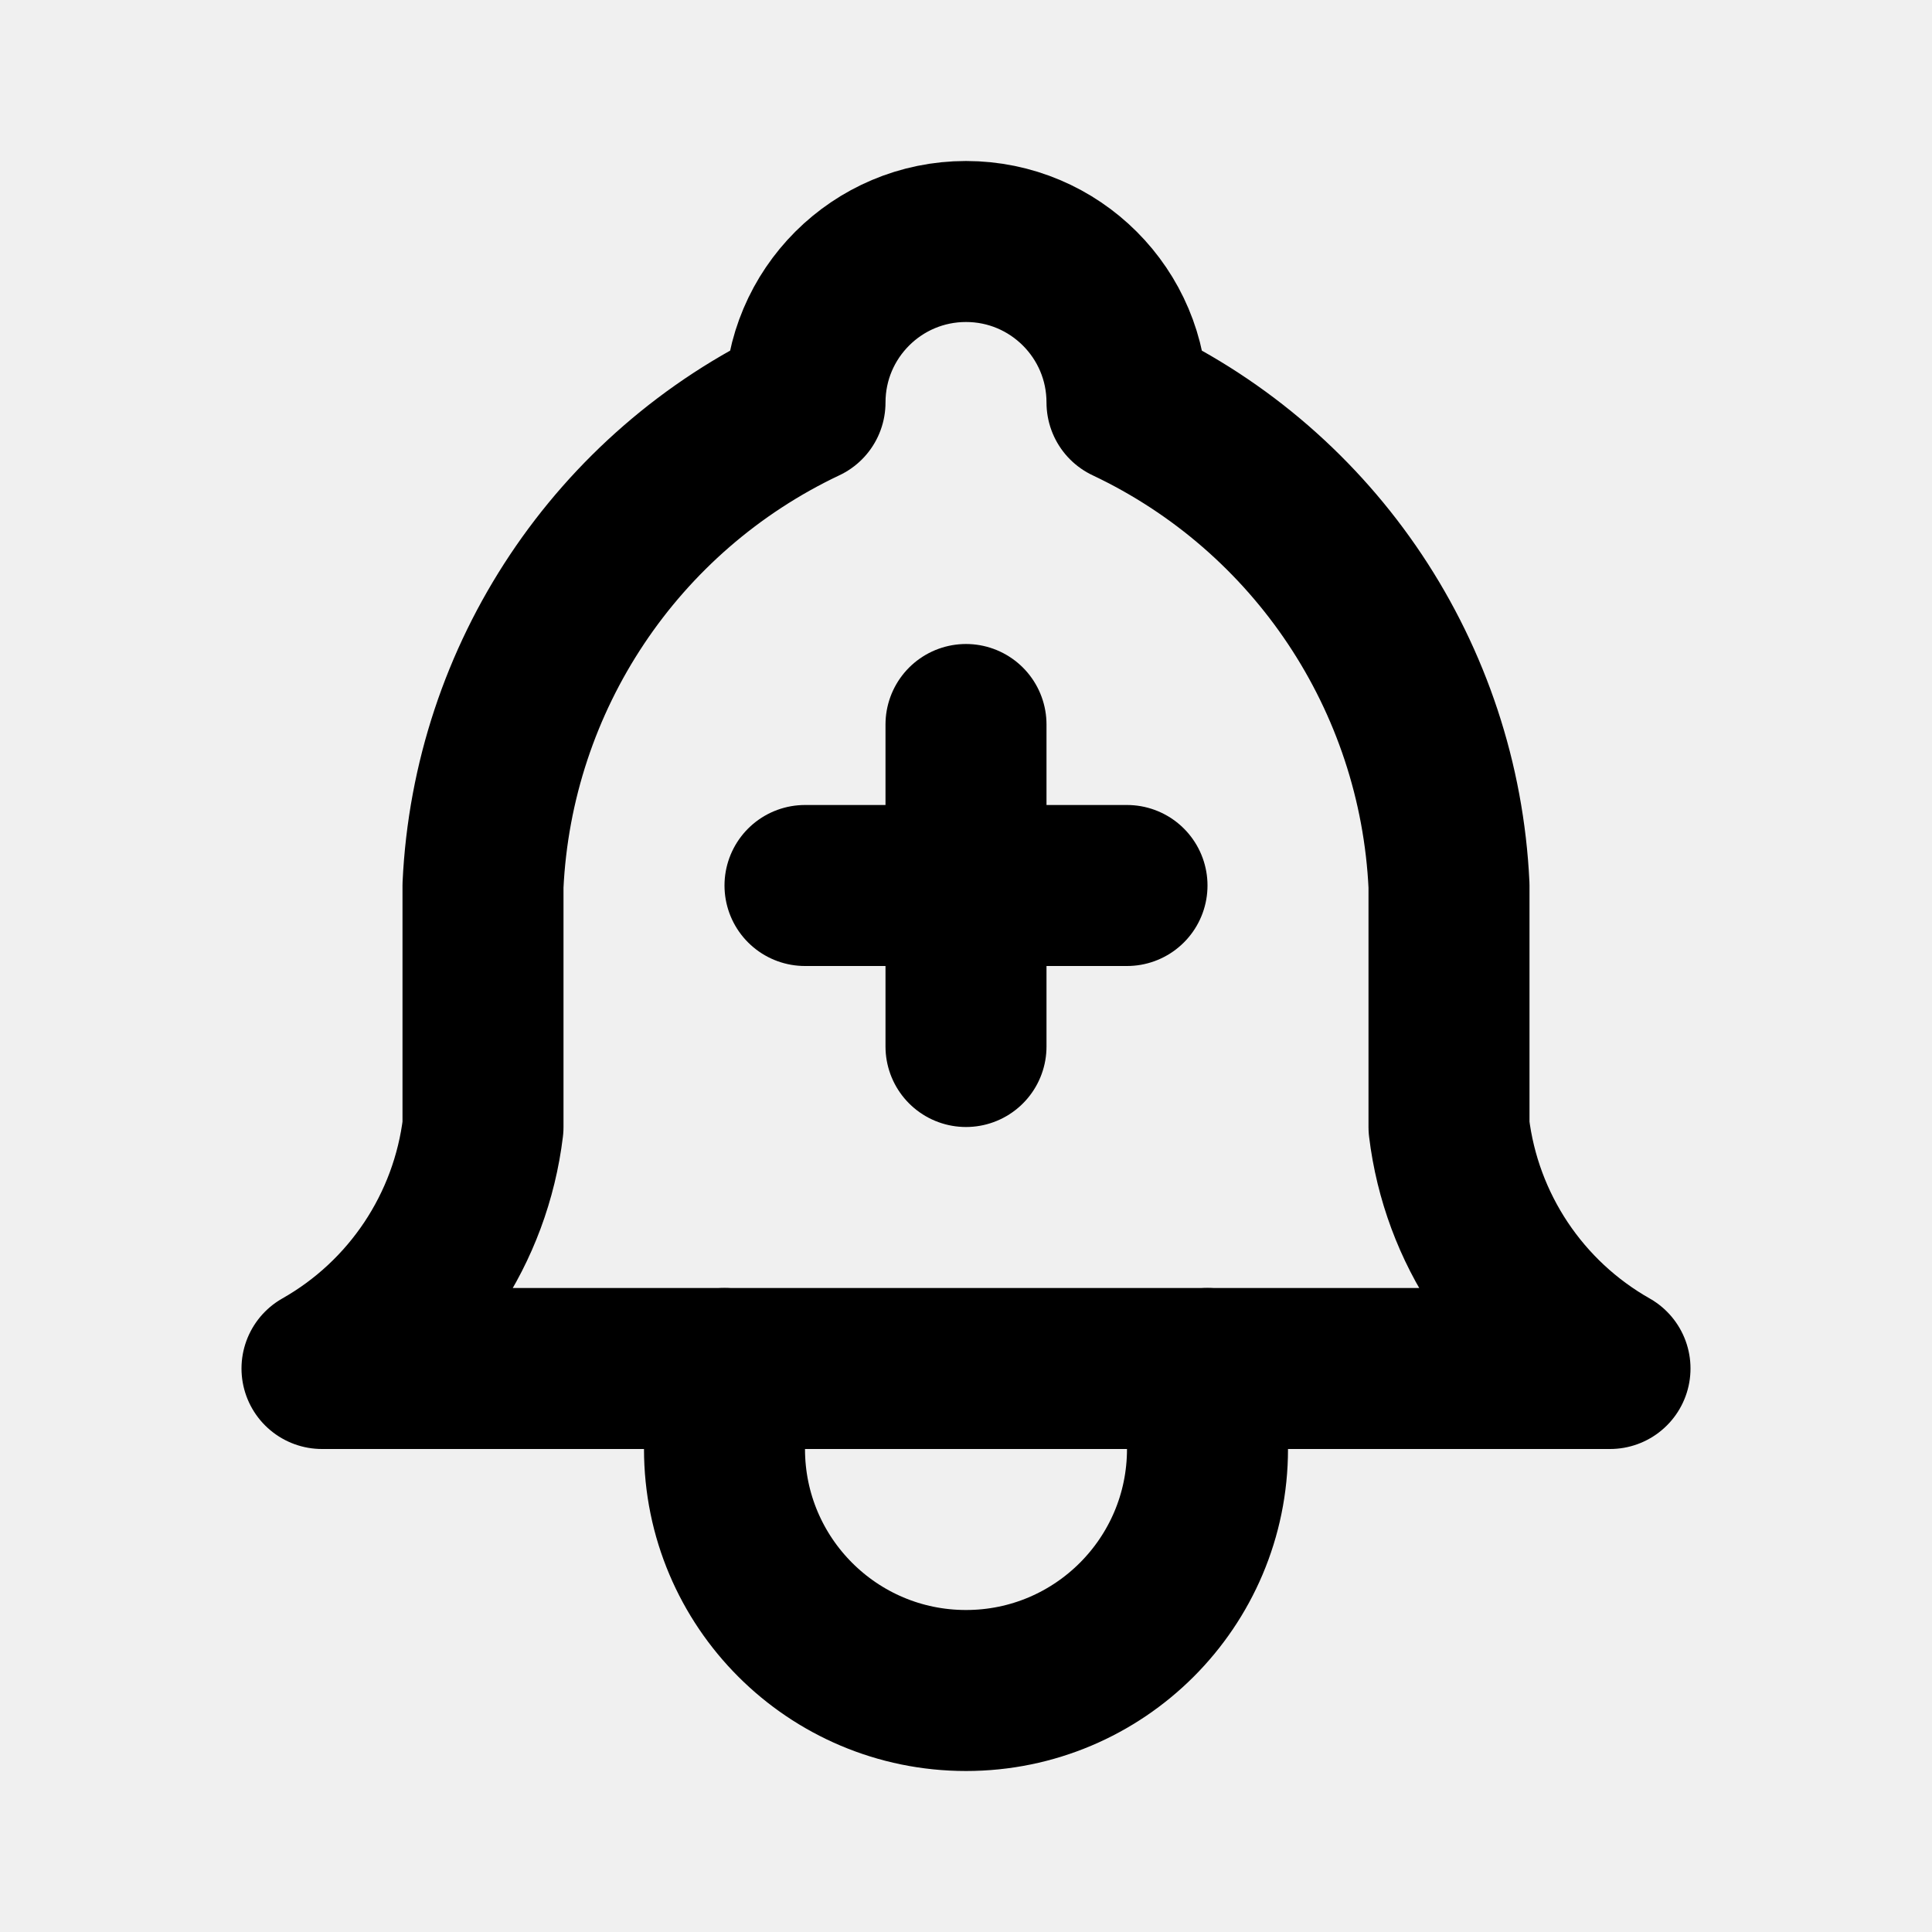
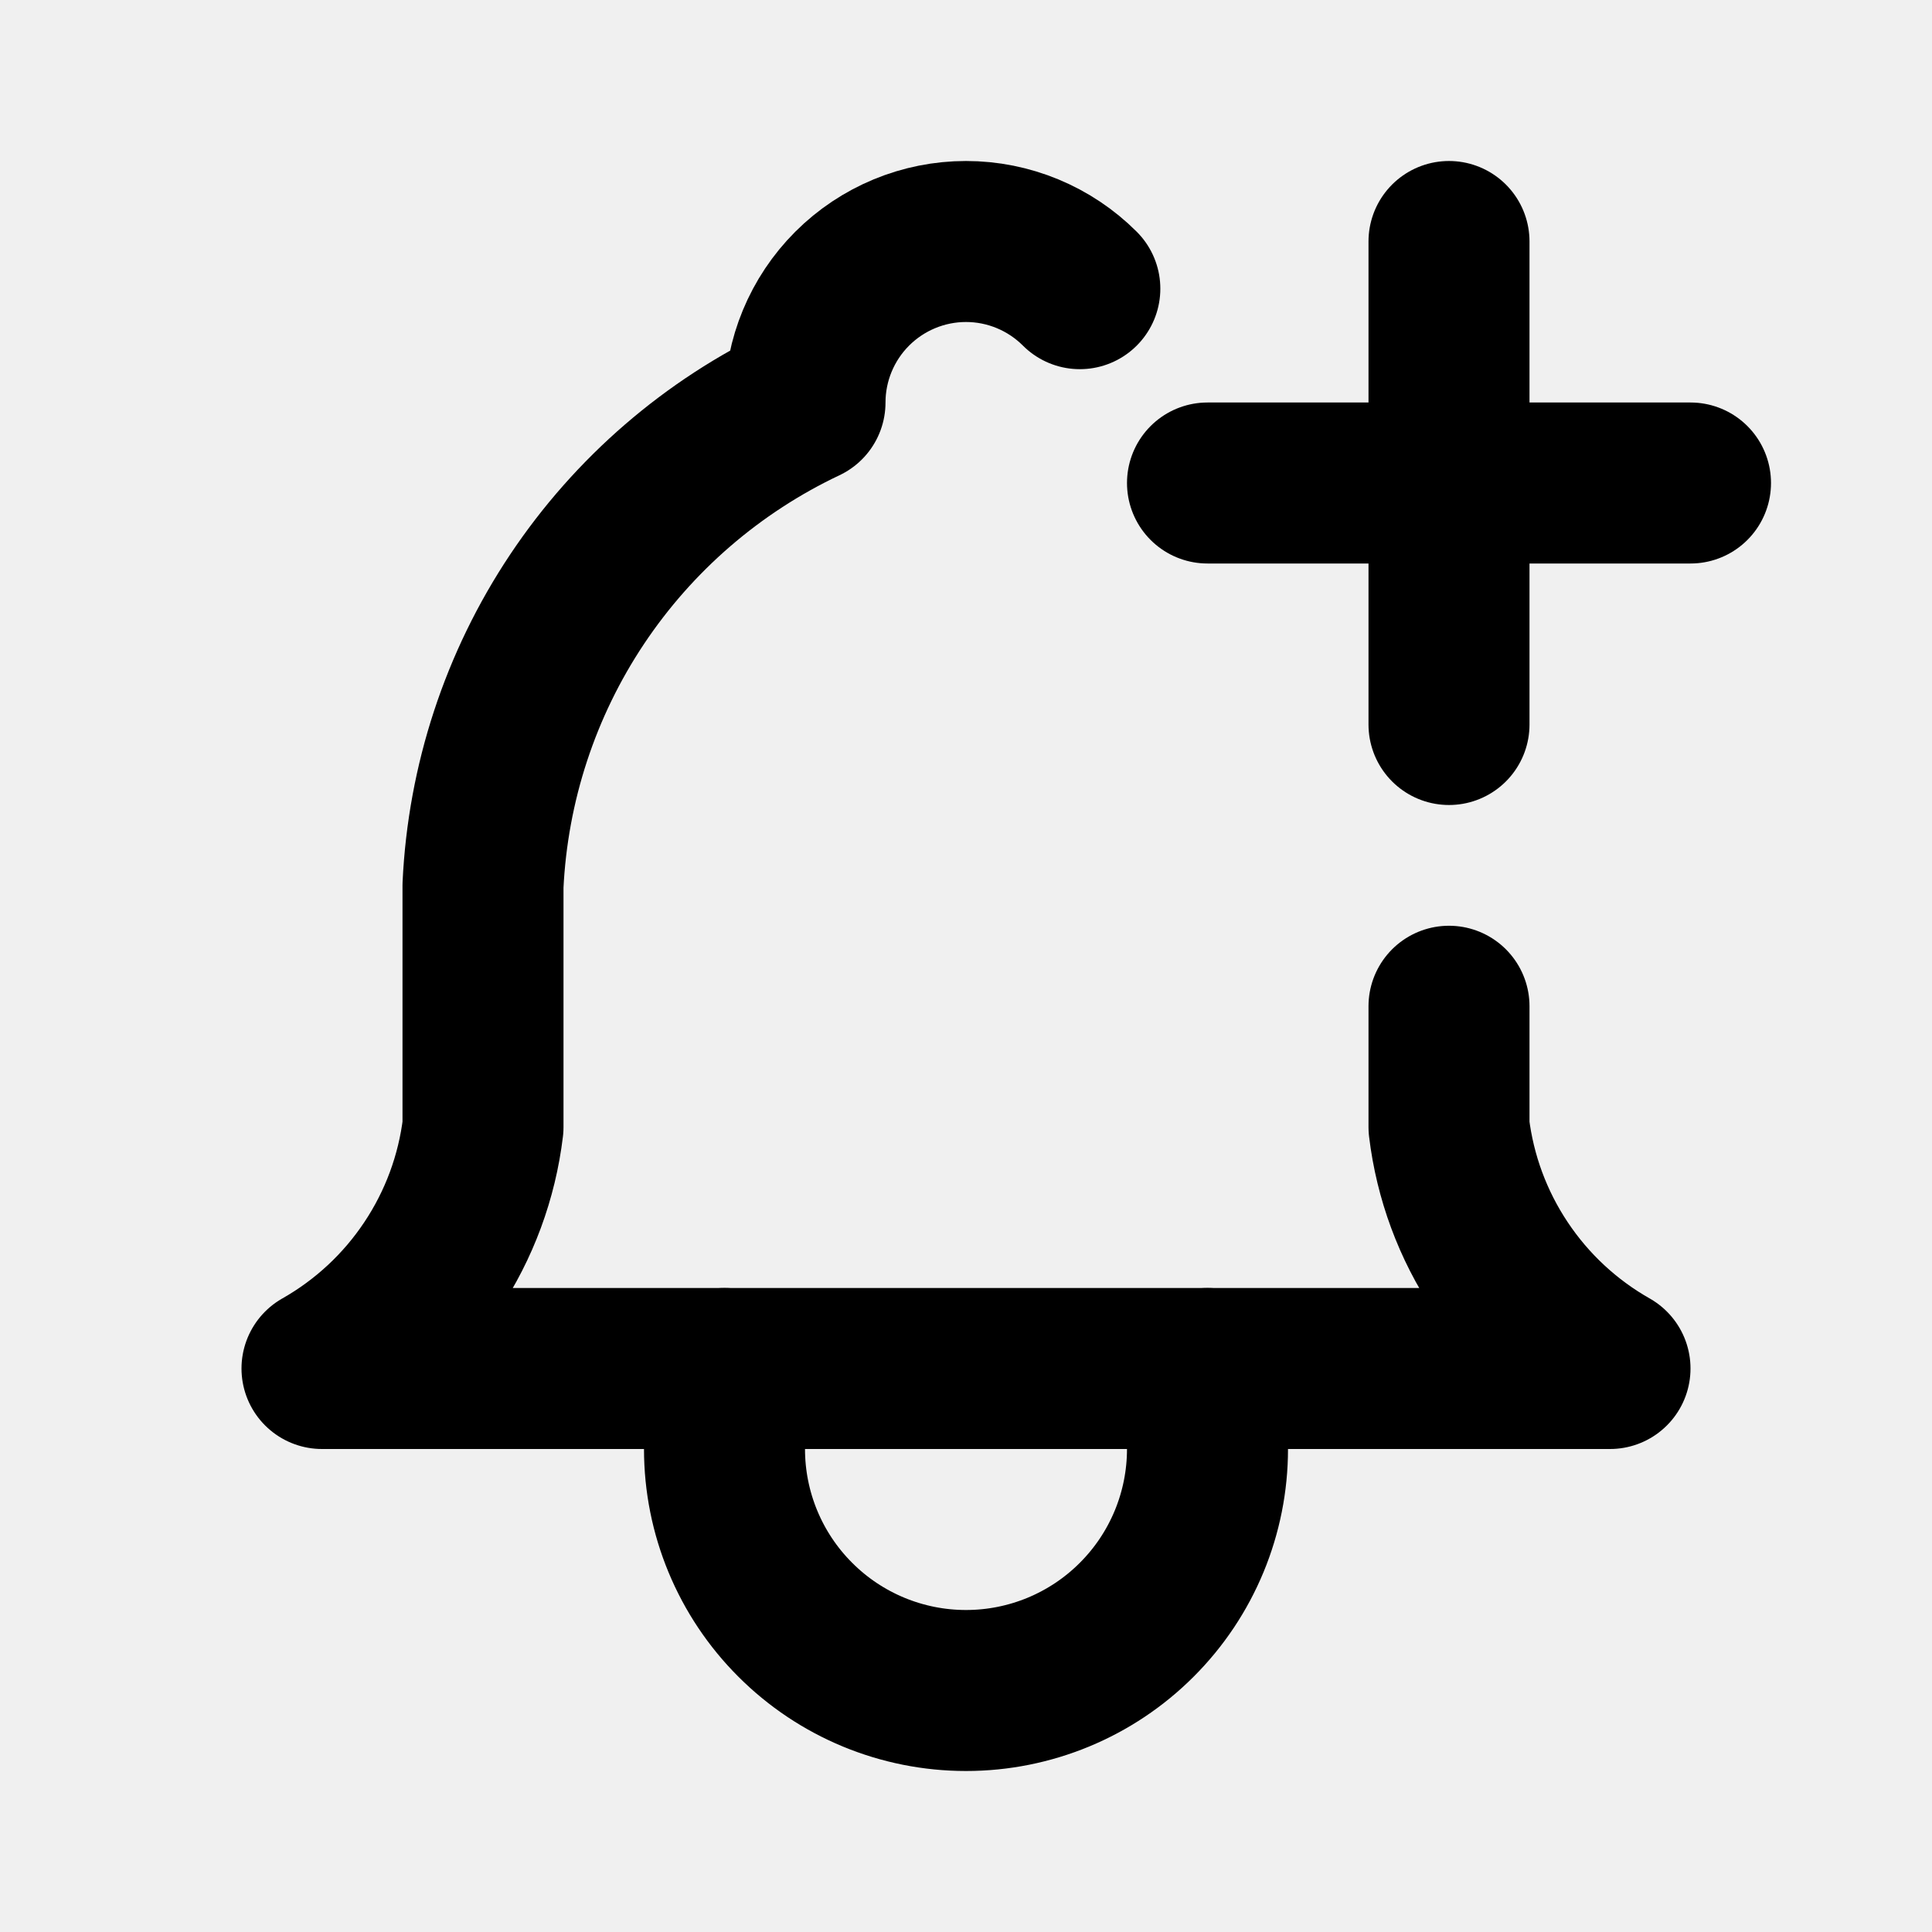
- <svg xmlns="http://www.w3.org/2000/svg" class="icon icon-tabler icon-tabler-bell-plus" width="24" height="24" viewBox="0 0 24 24" stroke-width="2" stroke="currentColor" fill="none" stroke-linecap="round" stroke-linejoin="round">
-   <path stroke="none" d="M0 0h24v24H0z" fill="none" />
-   <path d="M10 5a2 2 0 1 1 4 0a7 7 0 0 1 4 6v3a4 4 0 0 0 2 3h-16a4 4 0 0 0 2 -3v-3a7 7 0 0 1 4 -6" />
-   <path d="M9 17v1a3 3 0 0 0 6 0v-1" />
-   <line x1="10" y1="11" x2="14" y2="11" />
-   <line x1="12" y1="9" x2="12" y2="13" />
+ <svg xmlns="http://www.w3.org/2000/svg" width="24" height="24" viewBox="0 0 24 24" fill="none">
+   <g clip-path="url(#clip0_204_37)">
+     <path d="M13.414 3.586C13.039 3.211 12.53 3 12 3C11.47 3 10.961 3.211 10.586 3.586C10.211 3.961 10 4.47 10 5C8.852 5.543 7.873 6.388 7.168 7.445C6.463 8.502 6.06 9.731 6 11V14C5.925 14.622 5.705 15.217 5.357 15.738C5.01 16.259 4.545 16.691 4 17H20C19.455 16.691 18.99 16.259 18.643 15.738C18.295 15.217 18.075 14.622 18 14V12.5" stroke="black" stroke-width="2" stroke-linecap="round" stroke-linejoin="round" />
+     <path d="M9 17V18C9 18.796 9.316 19.559 9.879 20.121C10.441 20.684 11.204 21 12 21C12.796 21 13.559 20.684 14.121 20.121C14.684 19.559 15 18.796 15 18V17" stroke="black" stroke-width="2" stroke-linecap="round" stroke-linejoin="round" />
+     <path d="M15 6H21" stroke="black" stroke-width="2" stroke-linecap="round" stroke-linejoin="round" />
+     <path d="M18 3V9" stroke="black" stroke-width="2" stroke-linecap="round" stroke-linejoin="round" />
+   </g>
+   <defs>
+     <clipPath id="clip0_204_37">
+       <rect width="24" height="24" fill="white" />
+     </clipPath>
+   </defs>
</svg>
